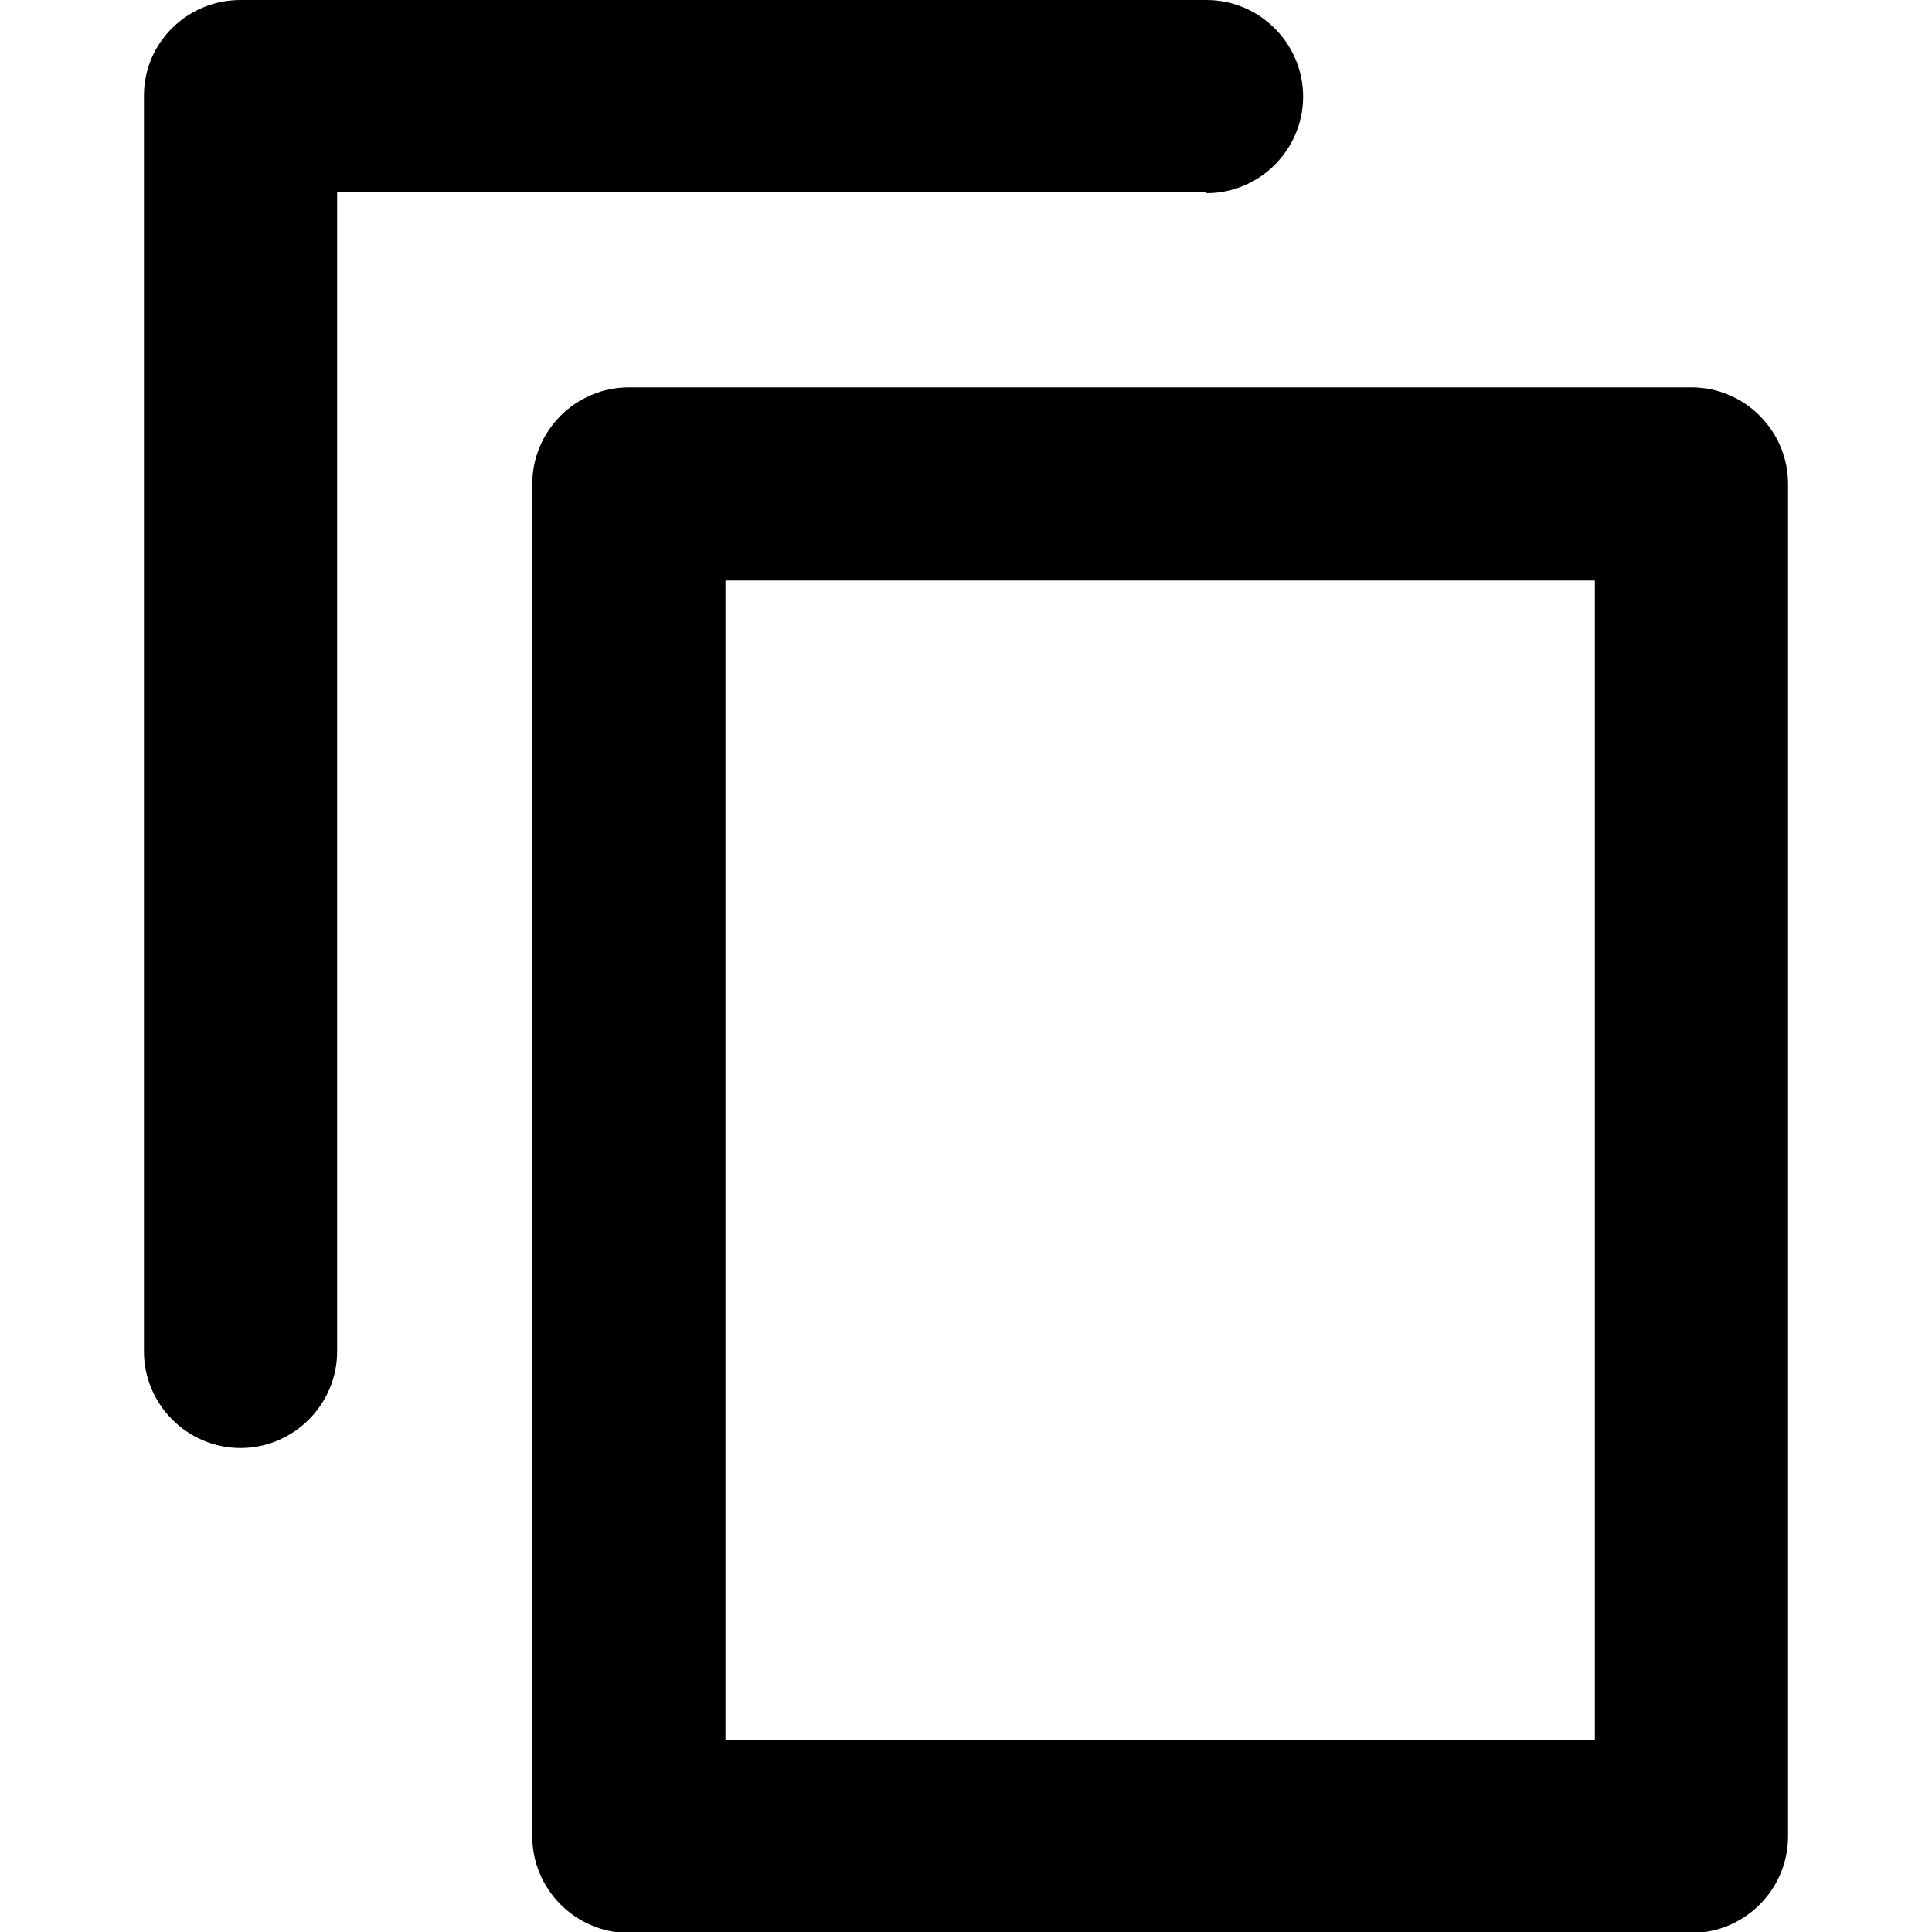
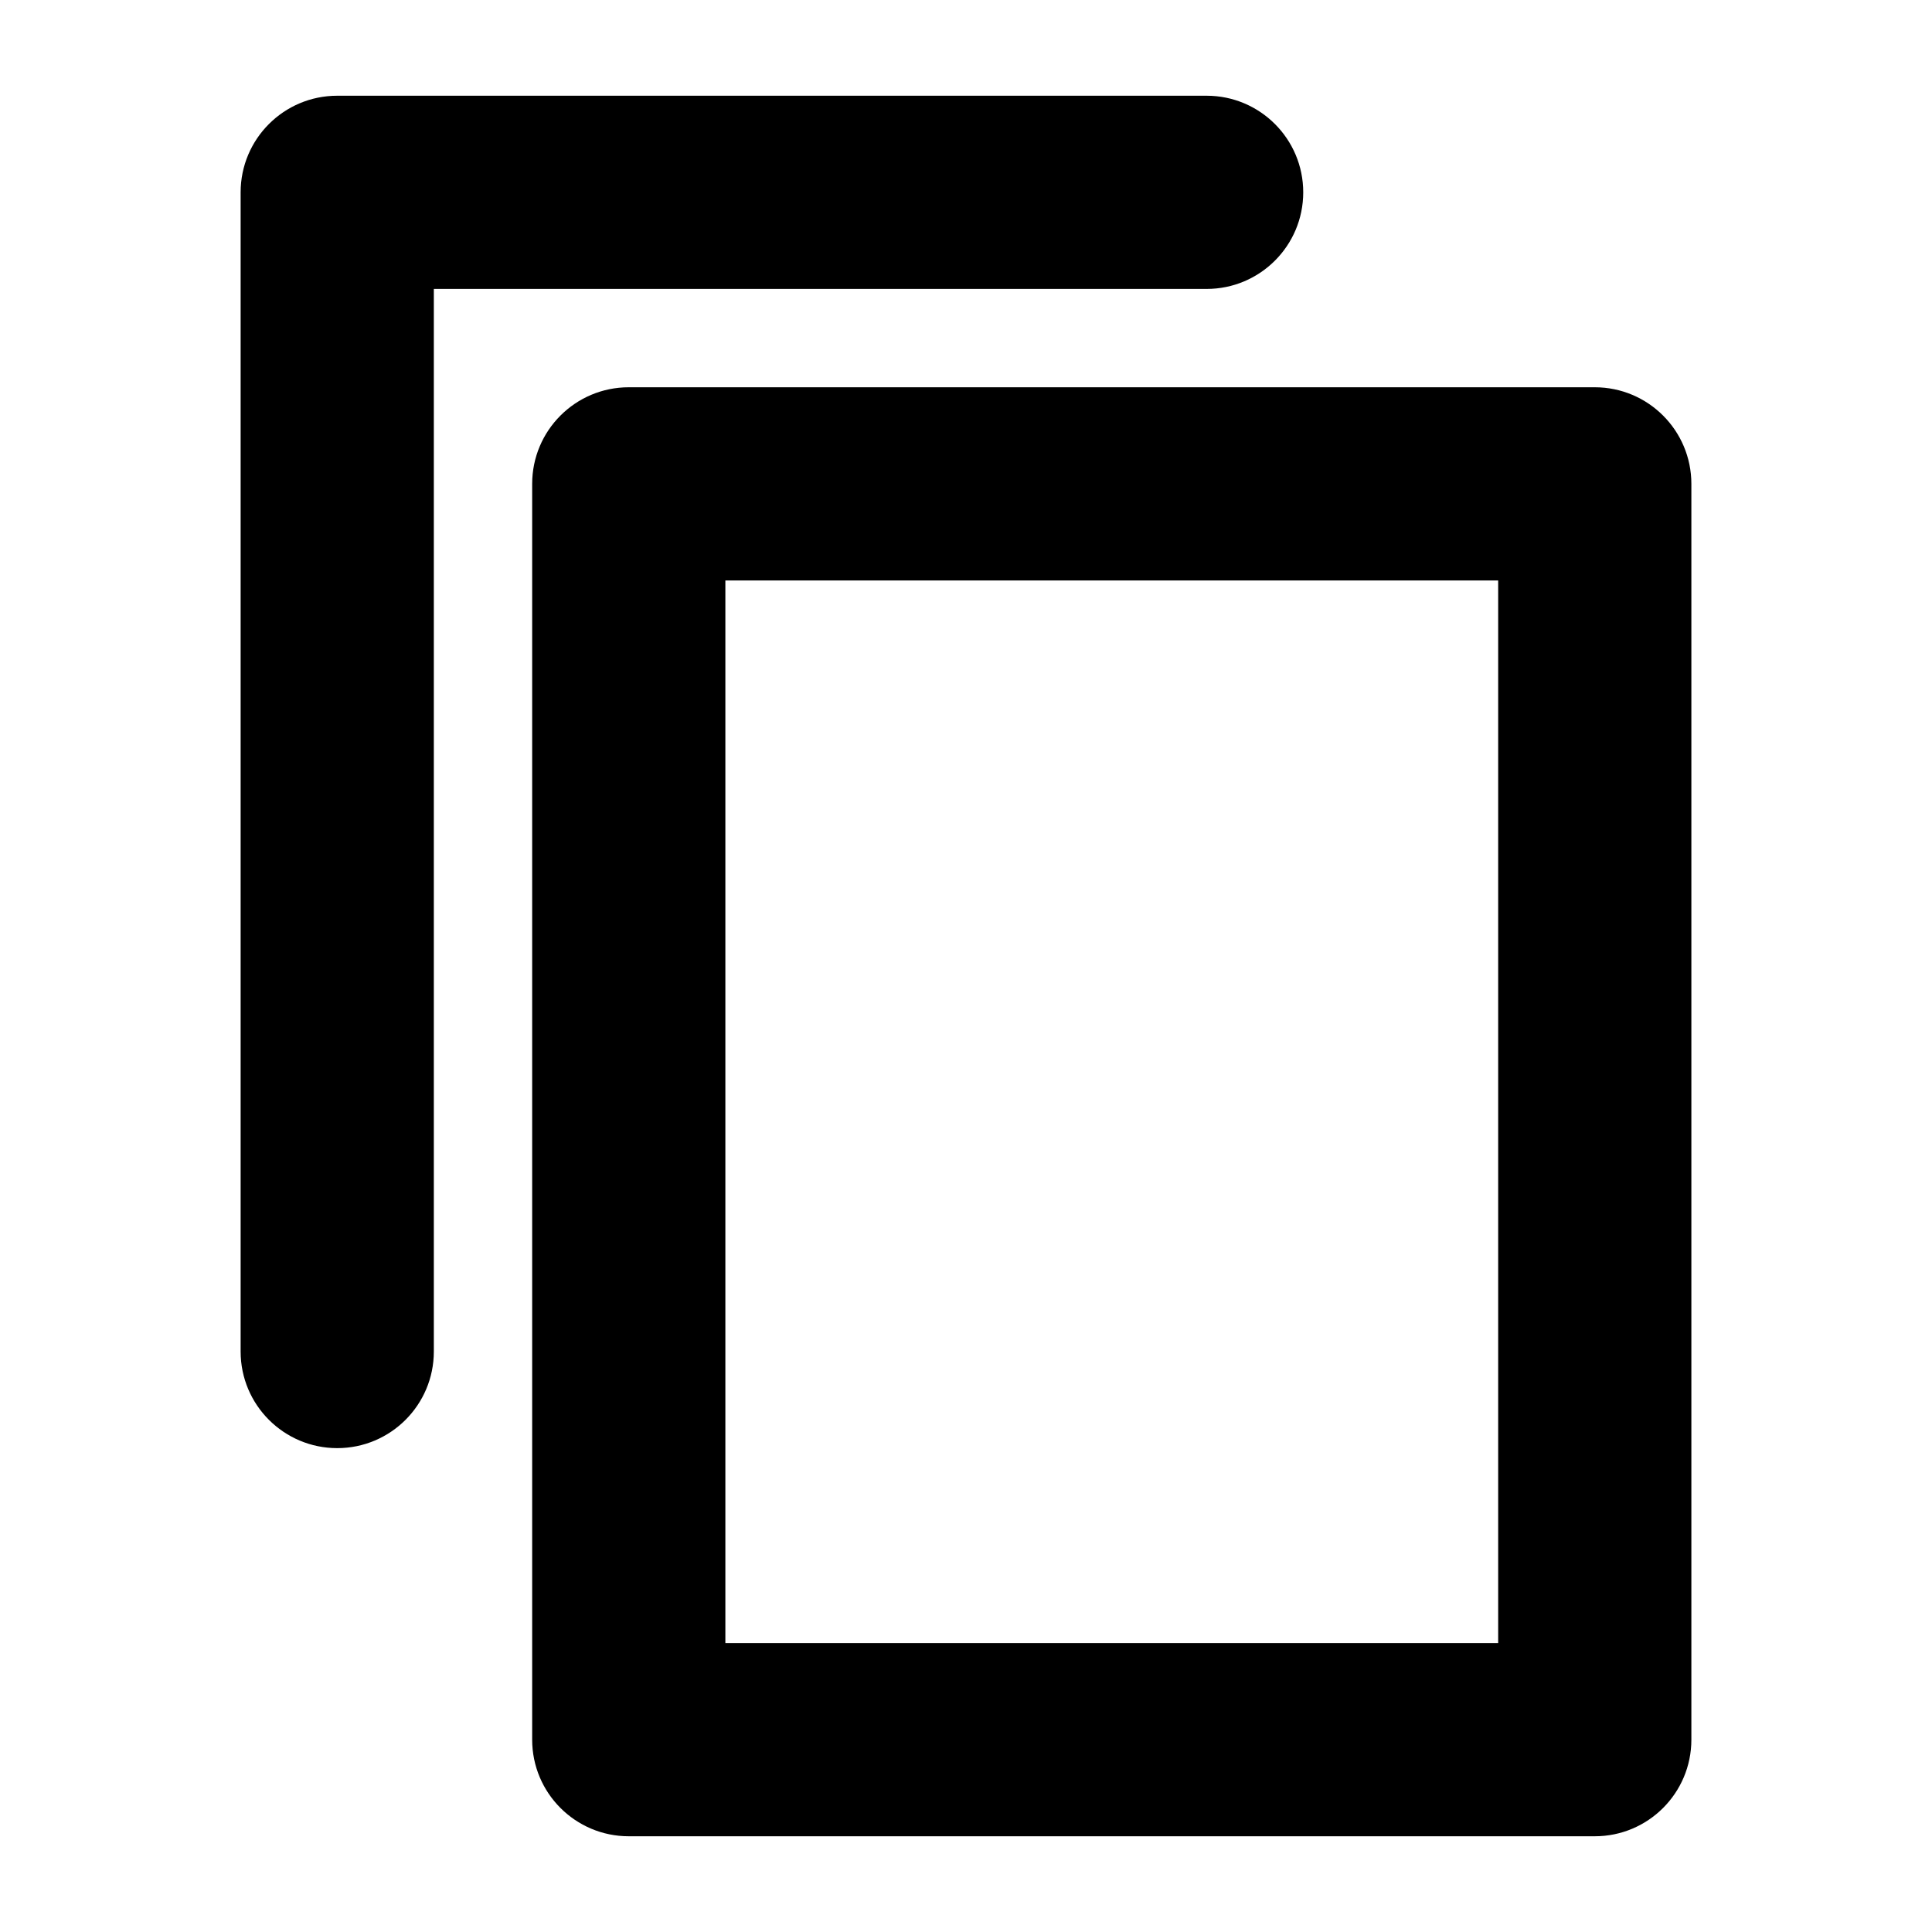
<svg xmlns="http://www.w3.org/2000/svg" width="20" height="20" fill="currentColor" viewBox="0 0 20 20">
-   <path d="M17.51 4.01h-11c-.55 0-1 .45-1 1v14c0 .55.45 1 1 1h11c.55 0 1-.45 1-1v-14c0-.55-.45-1-1-1m-1 14h-9v-12h9zM12.49 1.99h-9v12c0 .55-.45 1-1 1s-1-.45-1-1v-13c0-.55.45-.99 1-.99h10c.55 0 1 .45 1 1s-.45 1-1 1Z" />
+   <path d="M16.509 4.009h-10a1 1 0 0 0-1 1v13a1 1 0 0 0 1 1h10a1 1 0 0 0 1-1v-13a1 1 0 0 0-1-1m-1 13h-8v-11h8zM12.491 2.991h-8v11a1 1 0 1 1-2 0v-12a1 1 0 0 1 1-1h9a1 1 0 1 1 0 2" />
</svg>
